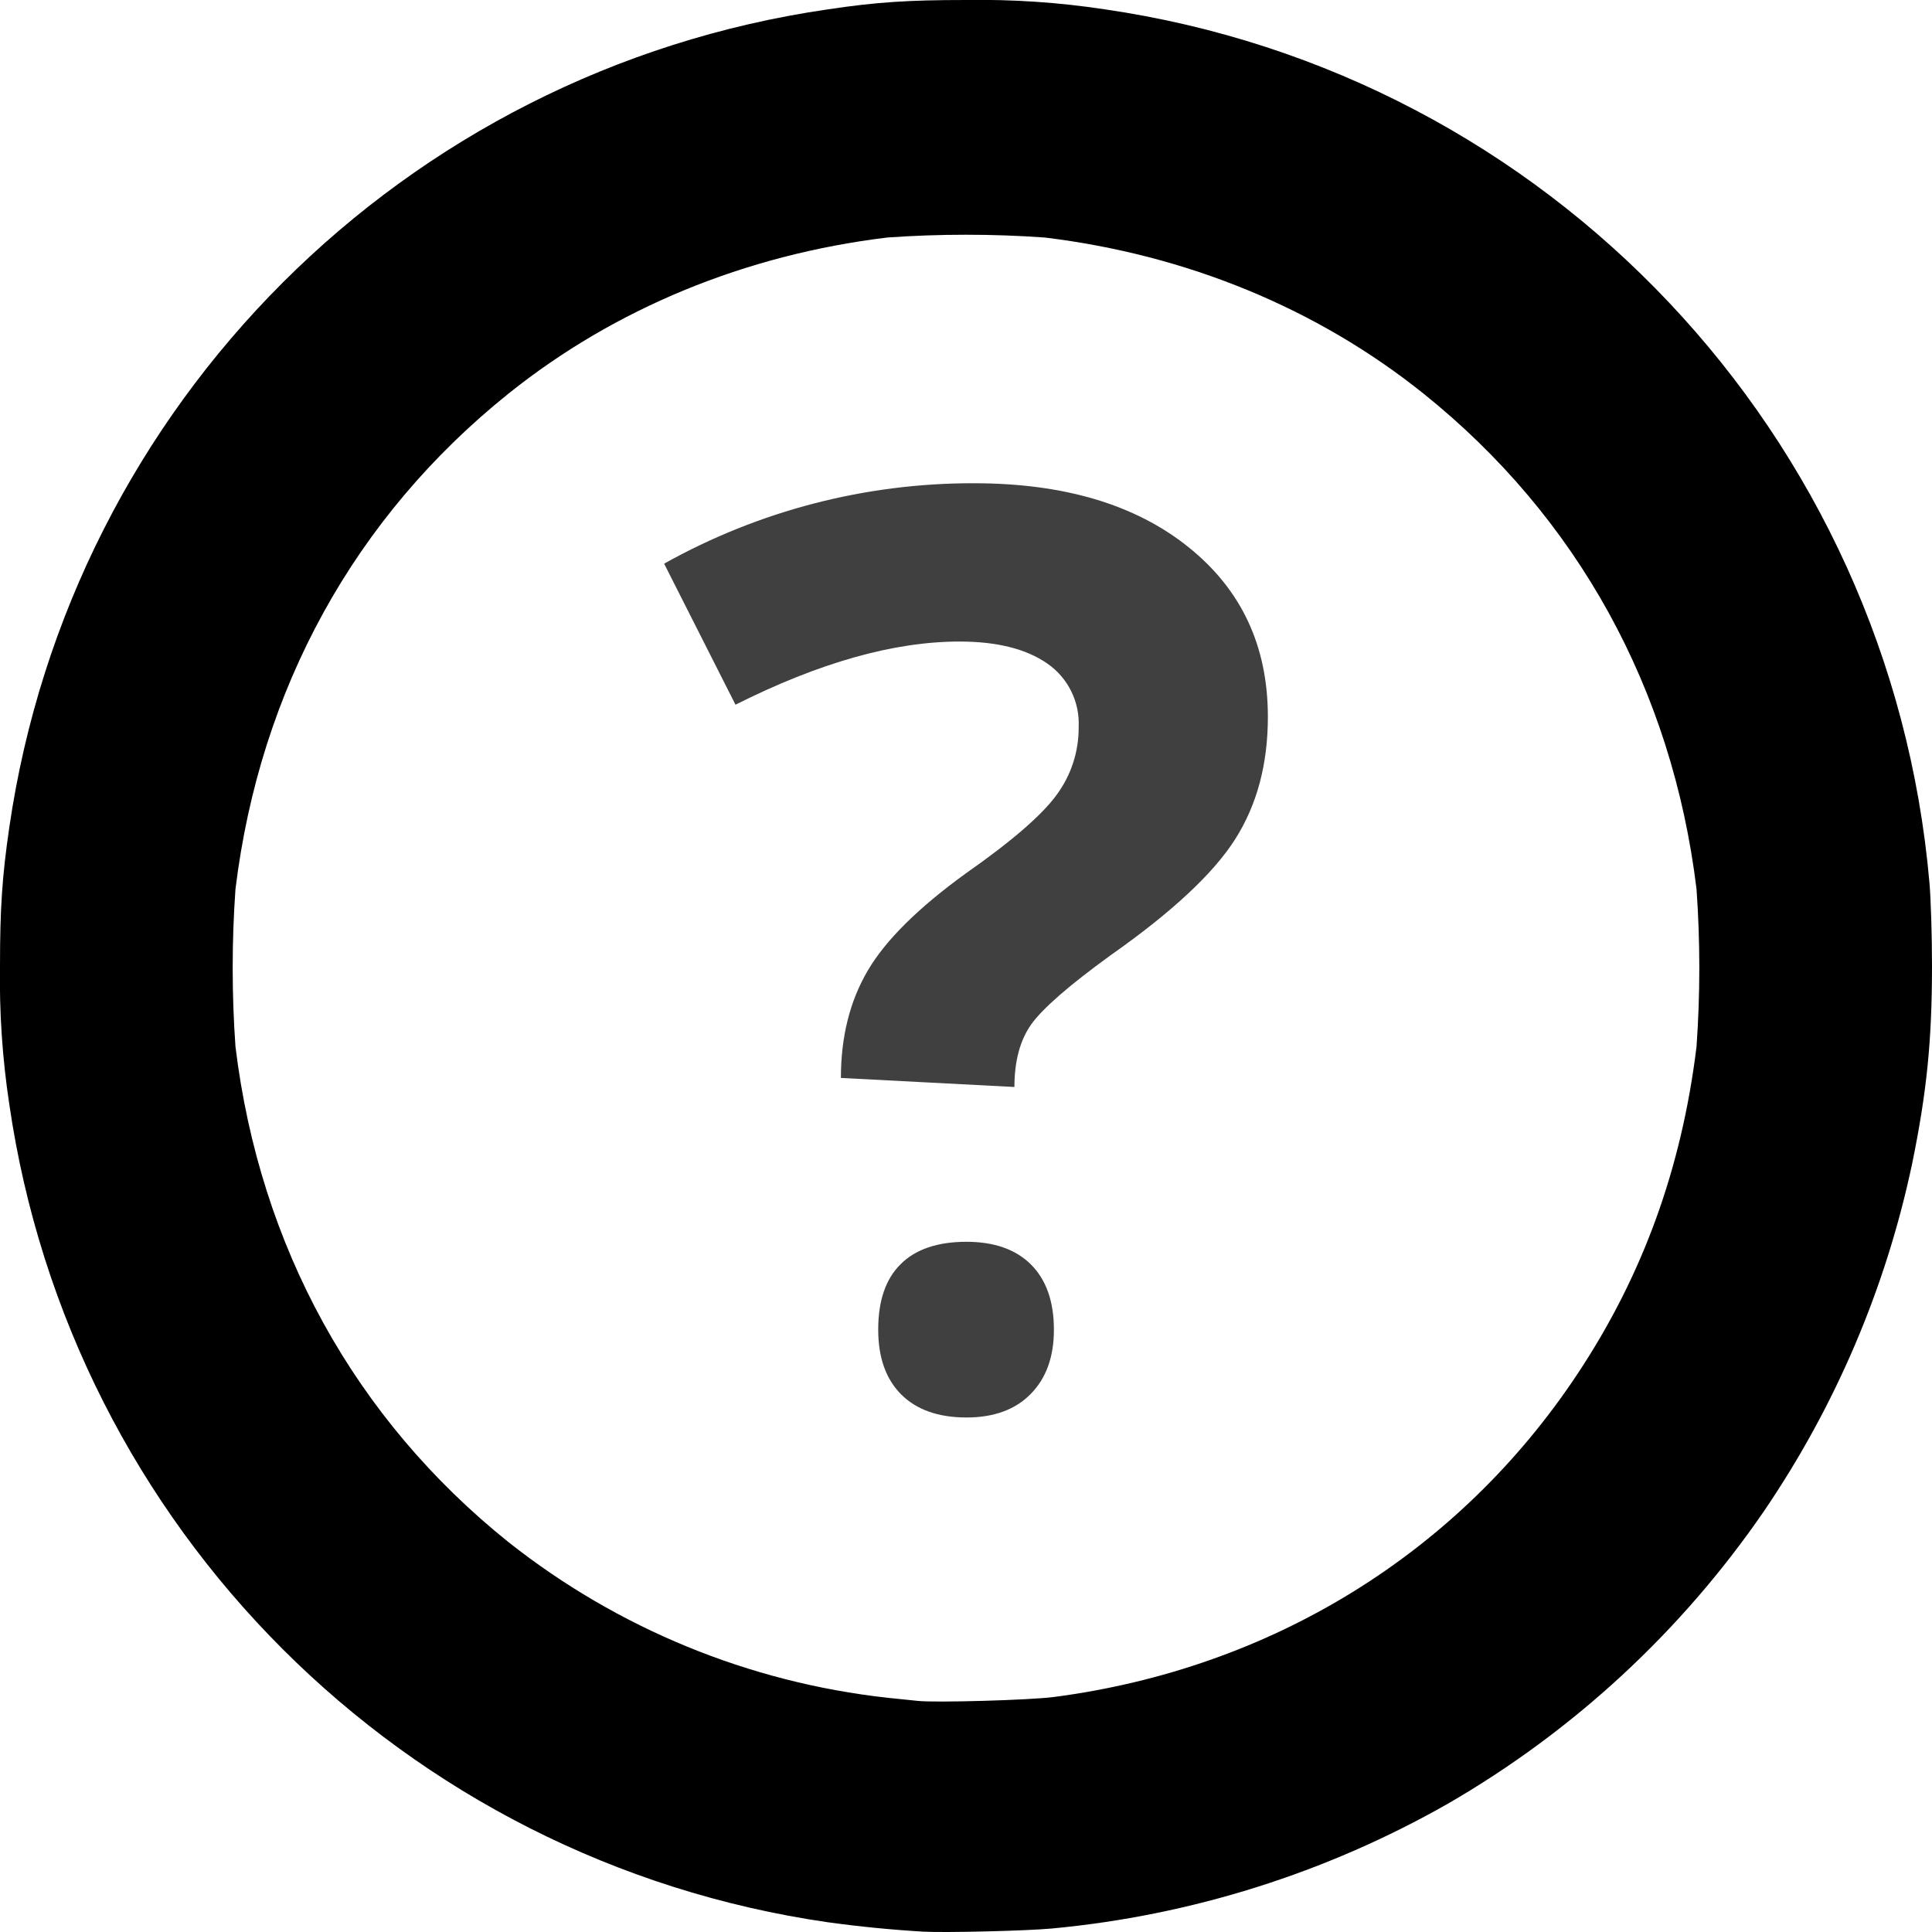
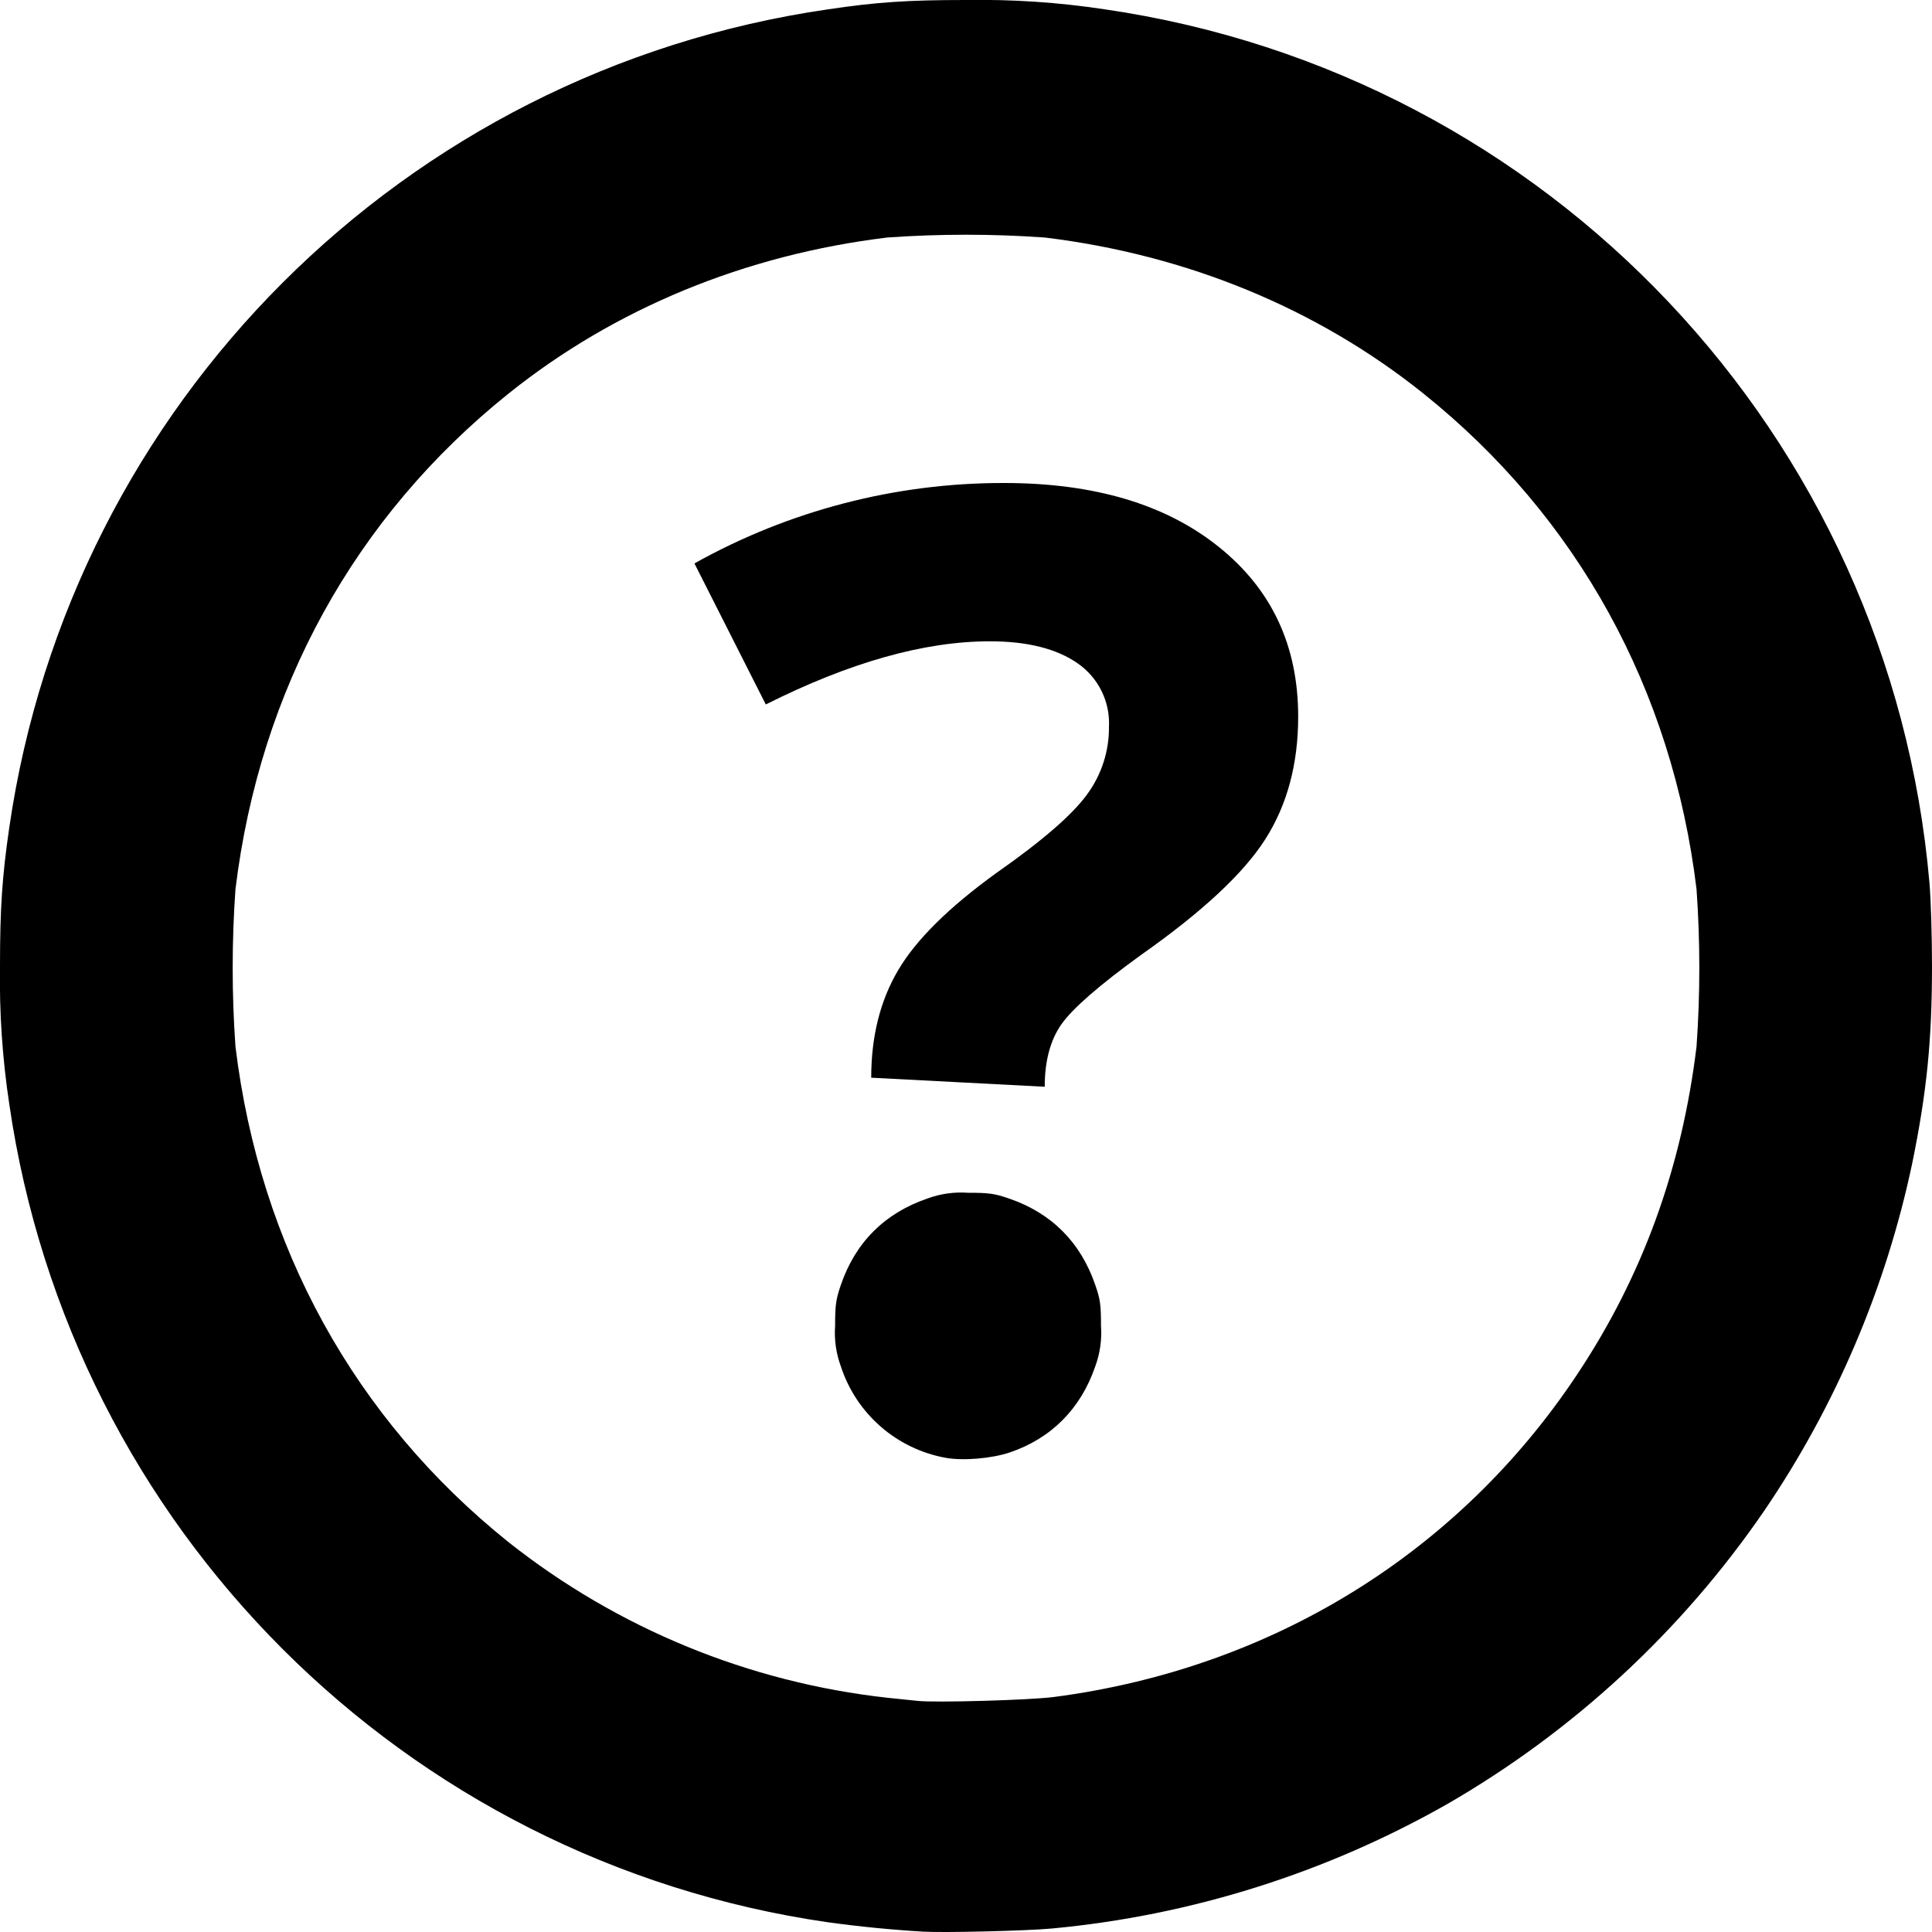
<svg xmlns="http://www.w3.org/2000/svg" width="16" height="16" viewBox="0 0 16 16">
  <g fill="none" fill-rule="evenodd">
    <path d="M0 0h16v16H0z" />
    <path fill="#000" d="M8.726 14.054c1.803-.235 3.355-1.192 4.339-2.677.54-.814.862-1.703.985-2.71a9.23 9.23 0 0 0 0-1.303c-.201-1.657-.987-3.083-2.262-4.105-.879-.704-1.958-1.149-3.136-1.292a9.236 9.236 0 0 0-1.304 0c-1.178.143-2.257.588-3.136 1.292-1.275 1.022-2.06 2.448-2.262 4.105a9.23 9.23 0 0 0 0 1.303c.201 1.656.988 3.084 2.262 4.105a6.149 6.149 0 0 0 3.136 1.288l.252.026c.144.016.925-.006 1.126-.032zm-1.873 1.865A8.01 8.01 0 0 1 .077 9.145 6.897 6.897 0 0 1 0 7.998c0-.475.018-.742.077-1.146A8.013 8.013 0 0 1 6.853.078C7.257.017 7.525 0 8 0a6.9 6.9 0 0 1 1.147.077 8.013 8.013 0 0 1 6.832 7.235c.011.124.021.433.021.686 0 .619-.043 1.045-.164 1.637a8.081 8.081 0 0 1-1.225 2.876 8.08 8.08 0 0 1-2.623 2.428 8.164 8.164 0 0 1-3.276 1.032c-.215.02-.897.036-1.068.026a10.201 10.201 0 0 1-.79-.078z" />
-     <path fill="#000" fill-opacity=".75" d="M6.964 8.927c0-.34.074-.637.223-.89.148-.252.419-.52.813-.805.38-.266.63-.483.751-.65a.93.93 0 0 0 .182-.56.603.603 0 0 0-.26-.527c-.174-.121-.416-.182-.727-.182-.543 0-1.16.174-1.855.523L5.5 4.668a5.236 5.236 0 0 1 2.565-.666c.745 0 1.337.176 1.776.528.44.352.659.82.659 1.407 0 .39-.09.729-.271 1.013-.18.284-.524.604-1.03.96-.348.252-.567.444-.66.575-.092.131-.138.304-.138.517l-1.437-.075zm.309 2.084c0-.24.062-.42.187-.543.124-.123.306-.184.544-.184.23 0 .408.063.534.188.126.126.19.306.19.54 0 .225-.064.402-.192.532-.127.13-.305.195-.532.195-.233 0-.413-.064-.54-.19-.128-.128-.191-.307-.191-.538z" />
+     <path fill="#000" d="M7.832 12.073a1.123 1.123 0 0 1-.868-.756.808.808 0 0 1-.048-.338c0-.173.007-.219.048-.339.121-.352.363-.593.715-.714a.808.808 0 0 1 .338-.048c.173 0 .219.006.34.048.351.12.592.362.713.714.042.12.048.166.048.339a.808.808 0 0 1-.048.338c-.12.35-.365.596-.709.712-.15.05-.384.07-.53.044zM7.215 8.925c0-.34.074-.638.223-.89.148-.252.419-.52.813-.805.38-.266.63-.483.751-.65a.93.93 0 0 0 .182-.56.603.603 0 0 0-.26-.527c-.174-.121-.416-.182-.727-.182-.542 0-1.16.174-1.855.523l-.591-1.168A5.236 5.236 0 0 1 8.316 4c.745 0 1.337.176 1.776.528.44.352.659.82.659 1.407 0 .39-.09.728-.271 1.013-.18.284-.524.604-1.03.96-.348.252-.567.443-.66.575-.092.131-.138.304-.138.517l-1.437-.075z" />
  </g>
</svg>
